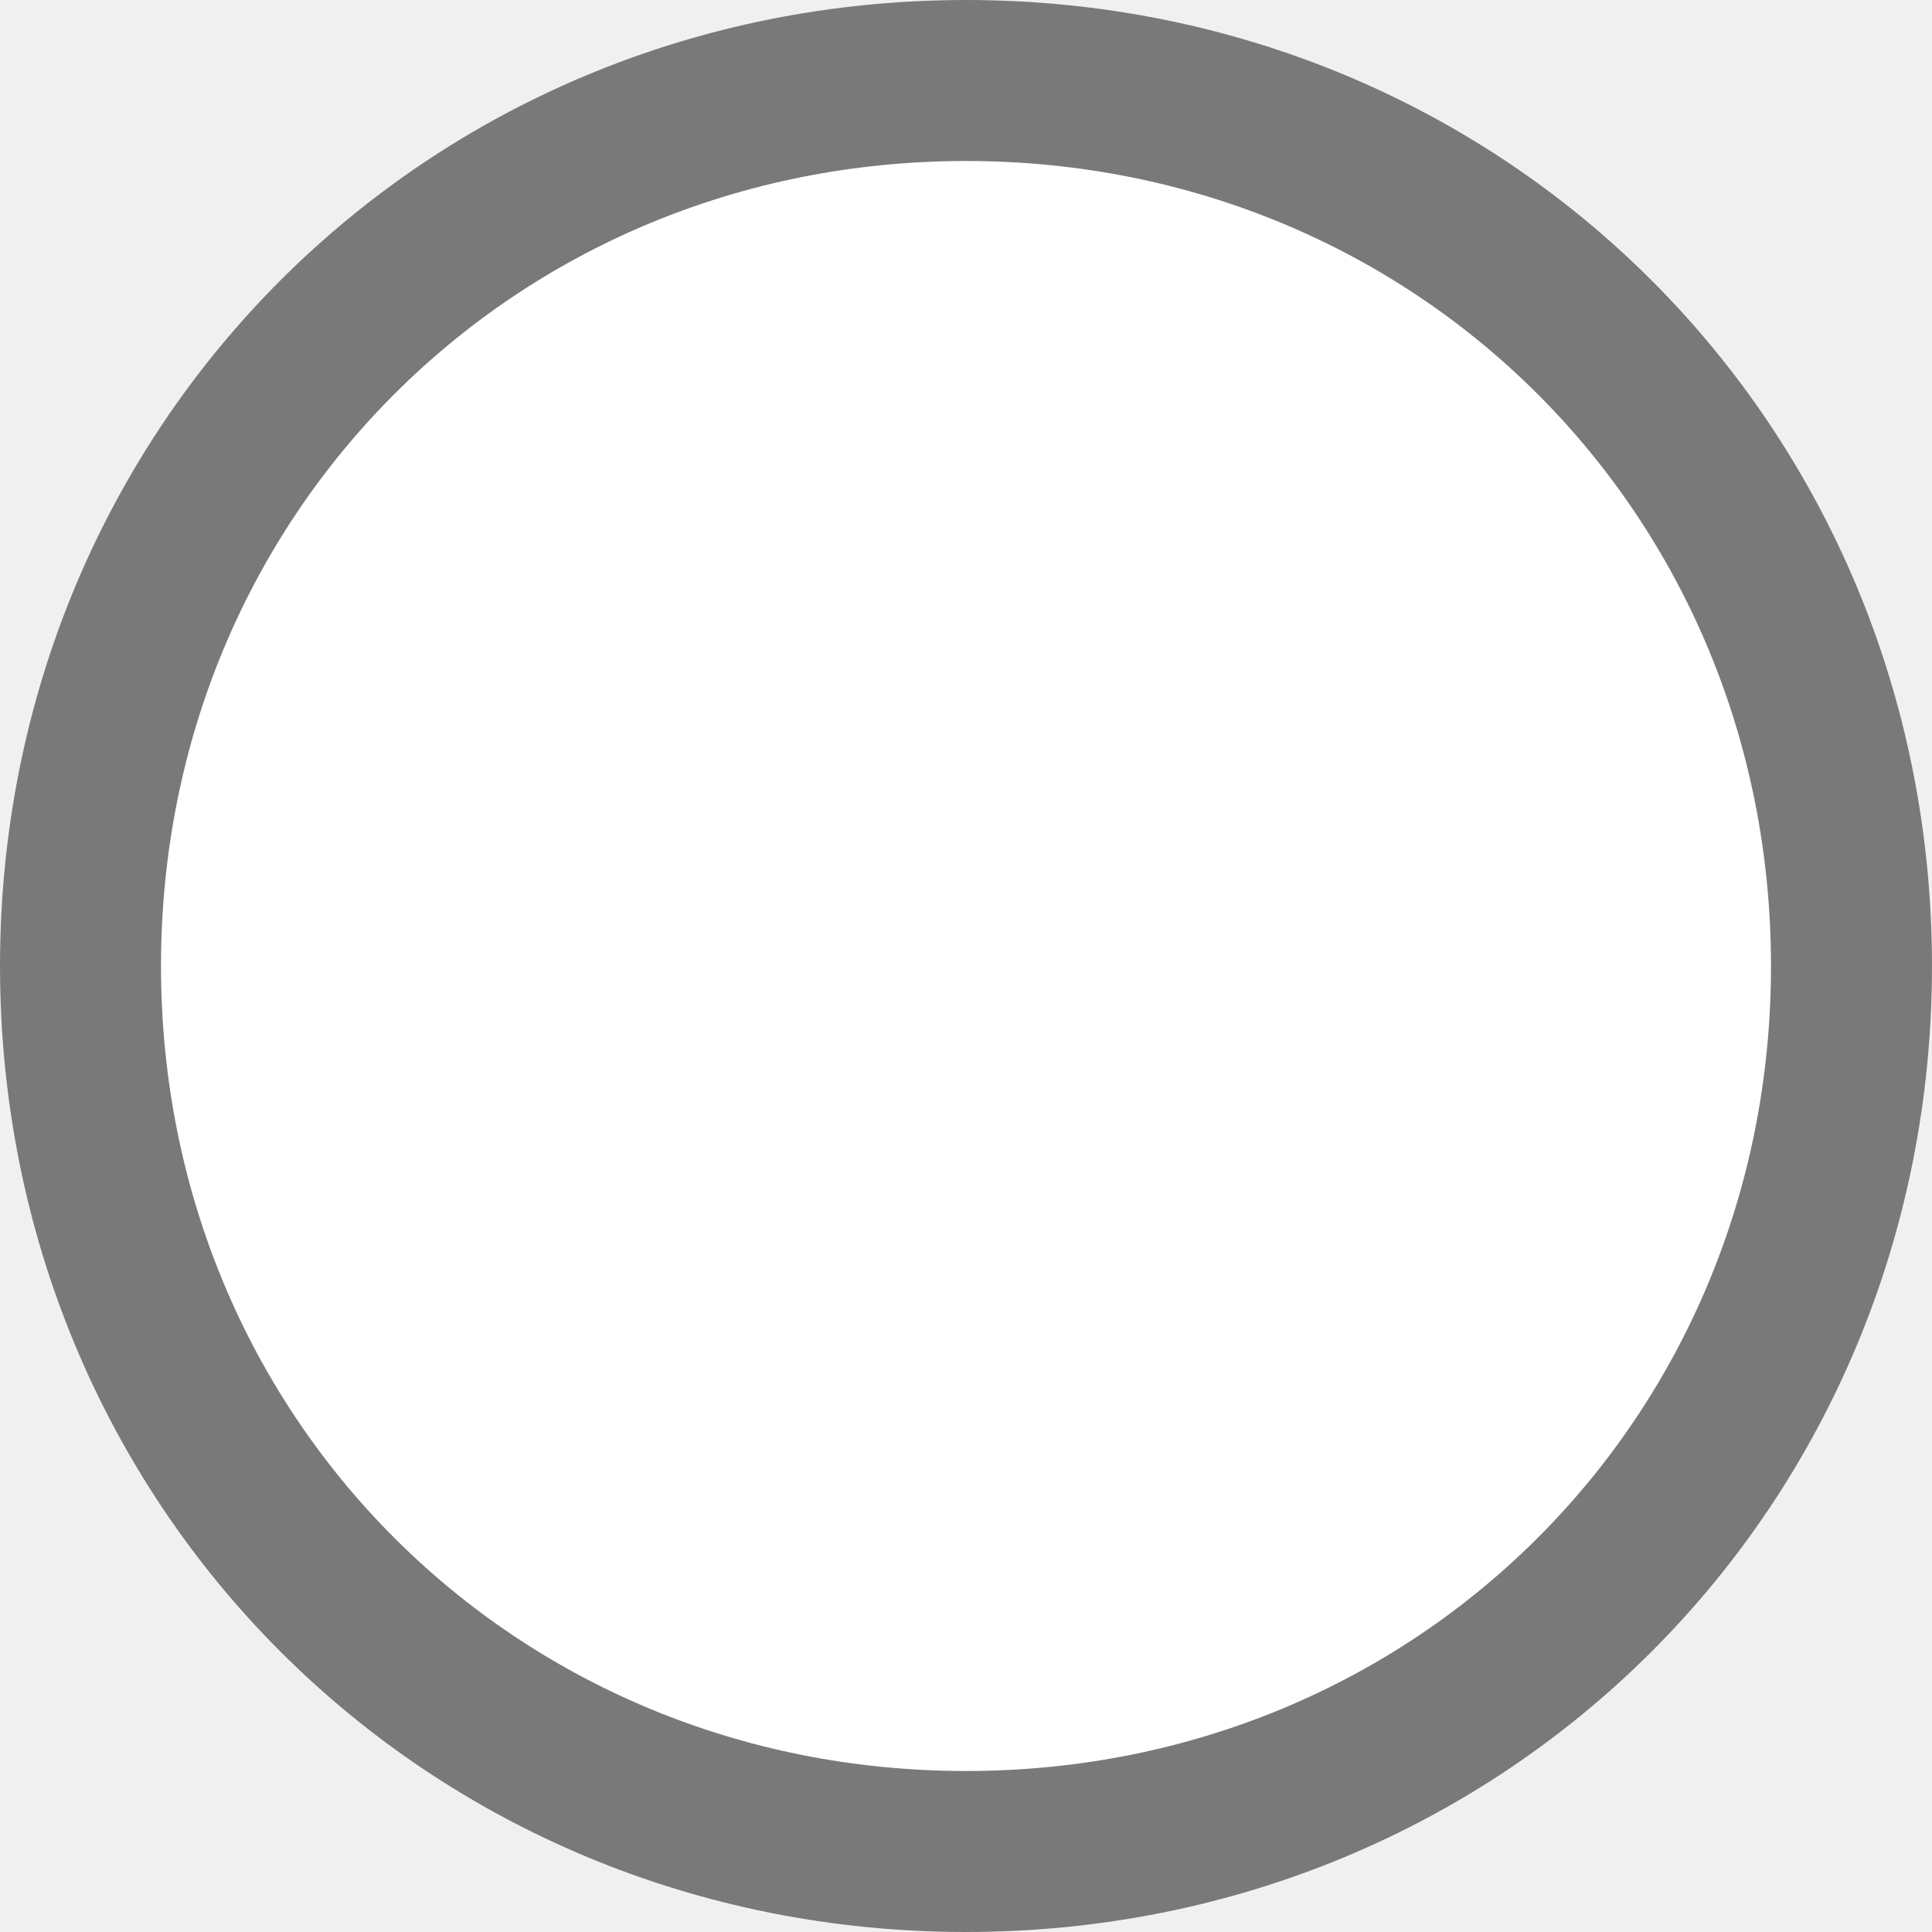
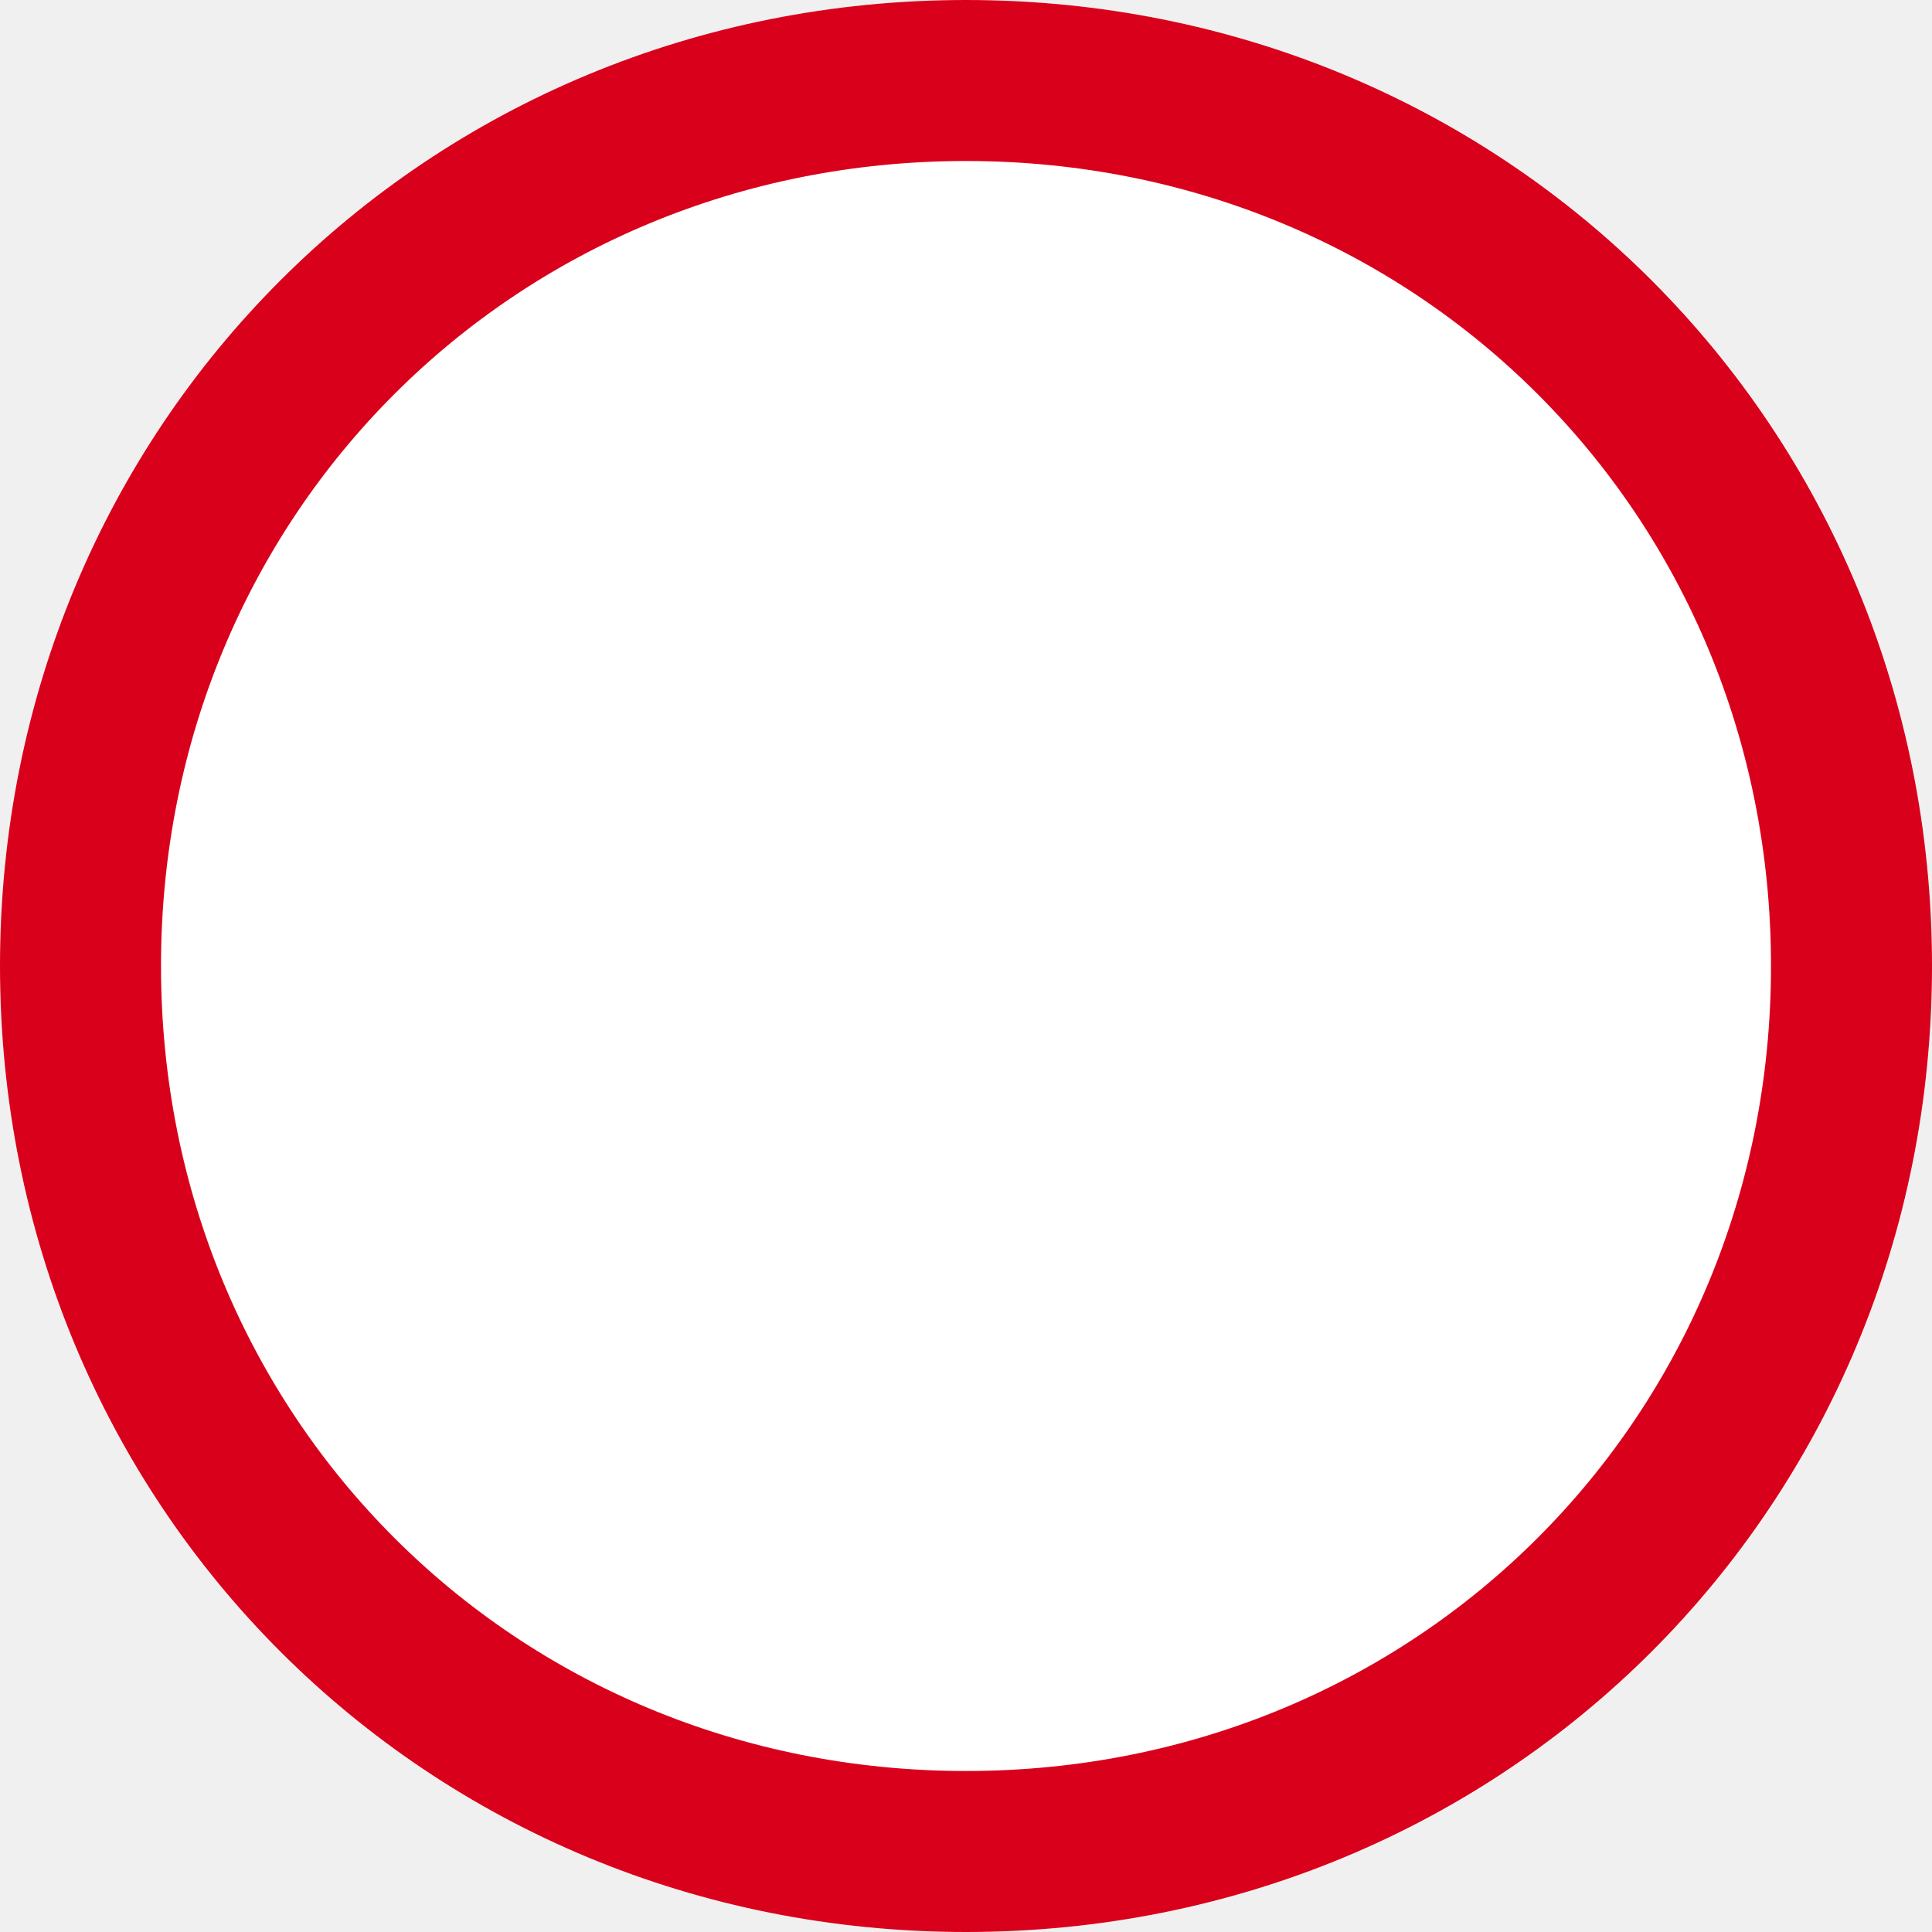
<svg xmlns="http://www.w3.org/2000/svg" version="1.1" width="12px" height="12px" viewBox="243 300.5  12 12">
  <path d="M 249 300.5  C 252.36 300.5  255 303.14  255 306.5  C 255 309.86  252.36 312.5  249 312.5  C 245.64 312.5  243 309.86  243 306.5  C 243 303.14  245.64 300.5  249 300.5  Z " fill-rule="nonzero" fill="#ffffff" stroke="none" />
-   <path d="M 249 301  C 252.08 301  254.5 303.42  254.5 306.5  C 254.5 309.58  252.08 312  249 312  C 245.92 312  243.5 309.58  243.5 306.5  C 243.5 303.42  245.92 301  249 301  Z " stroke-width="1" stroke="#797979" fill="none" />
+   <path d="M 249 301  C 252.08 301  254.5 303.42  254.5 306.5  C 254.5 309.58  252.08 312  249 312  C 245.92 312  243.5 309.58  243.5 306.5  C 243.5 303.42  245.92 301  249 301  Z " stroke-width="1" stroke="#d9001b" fill="none" />
</svg>
